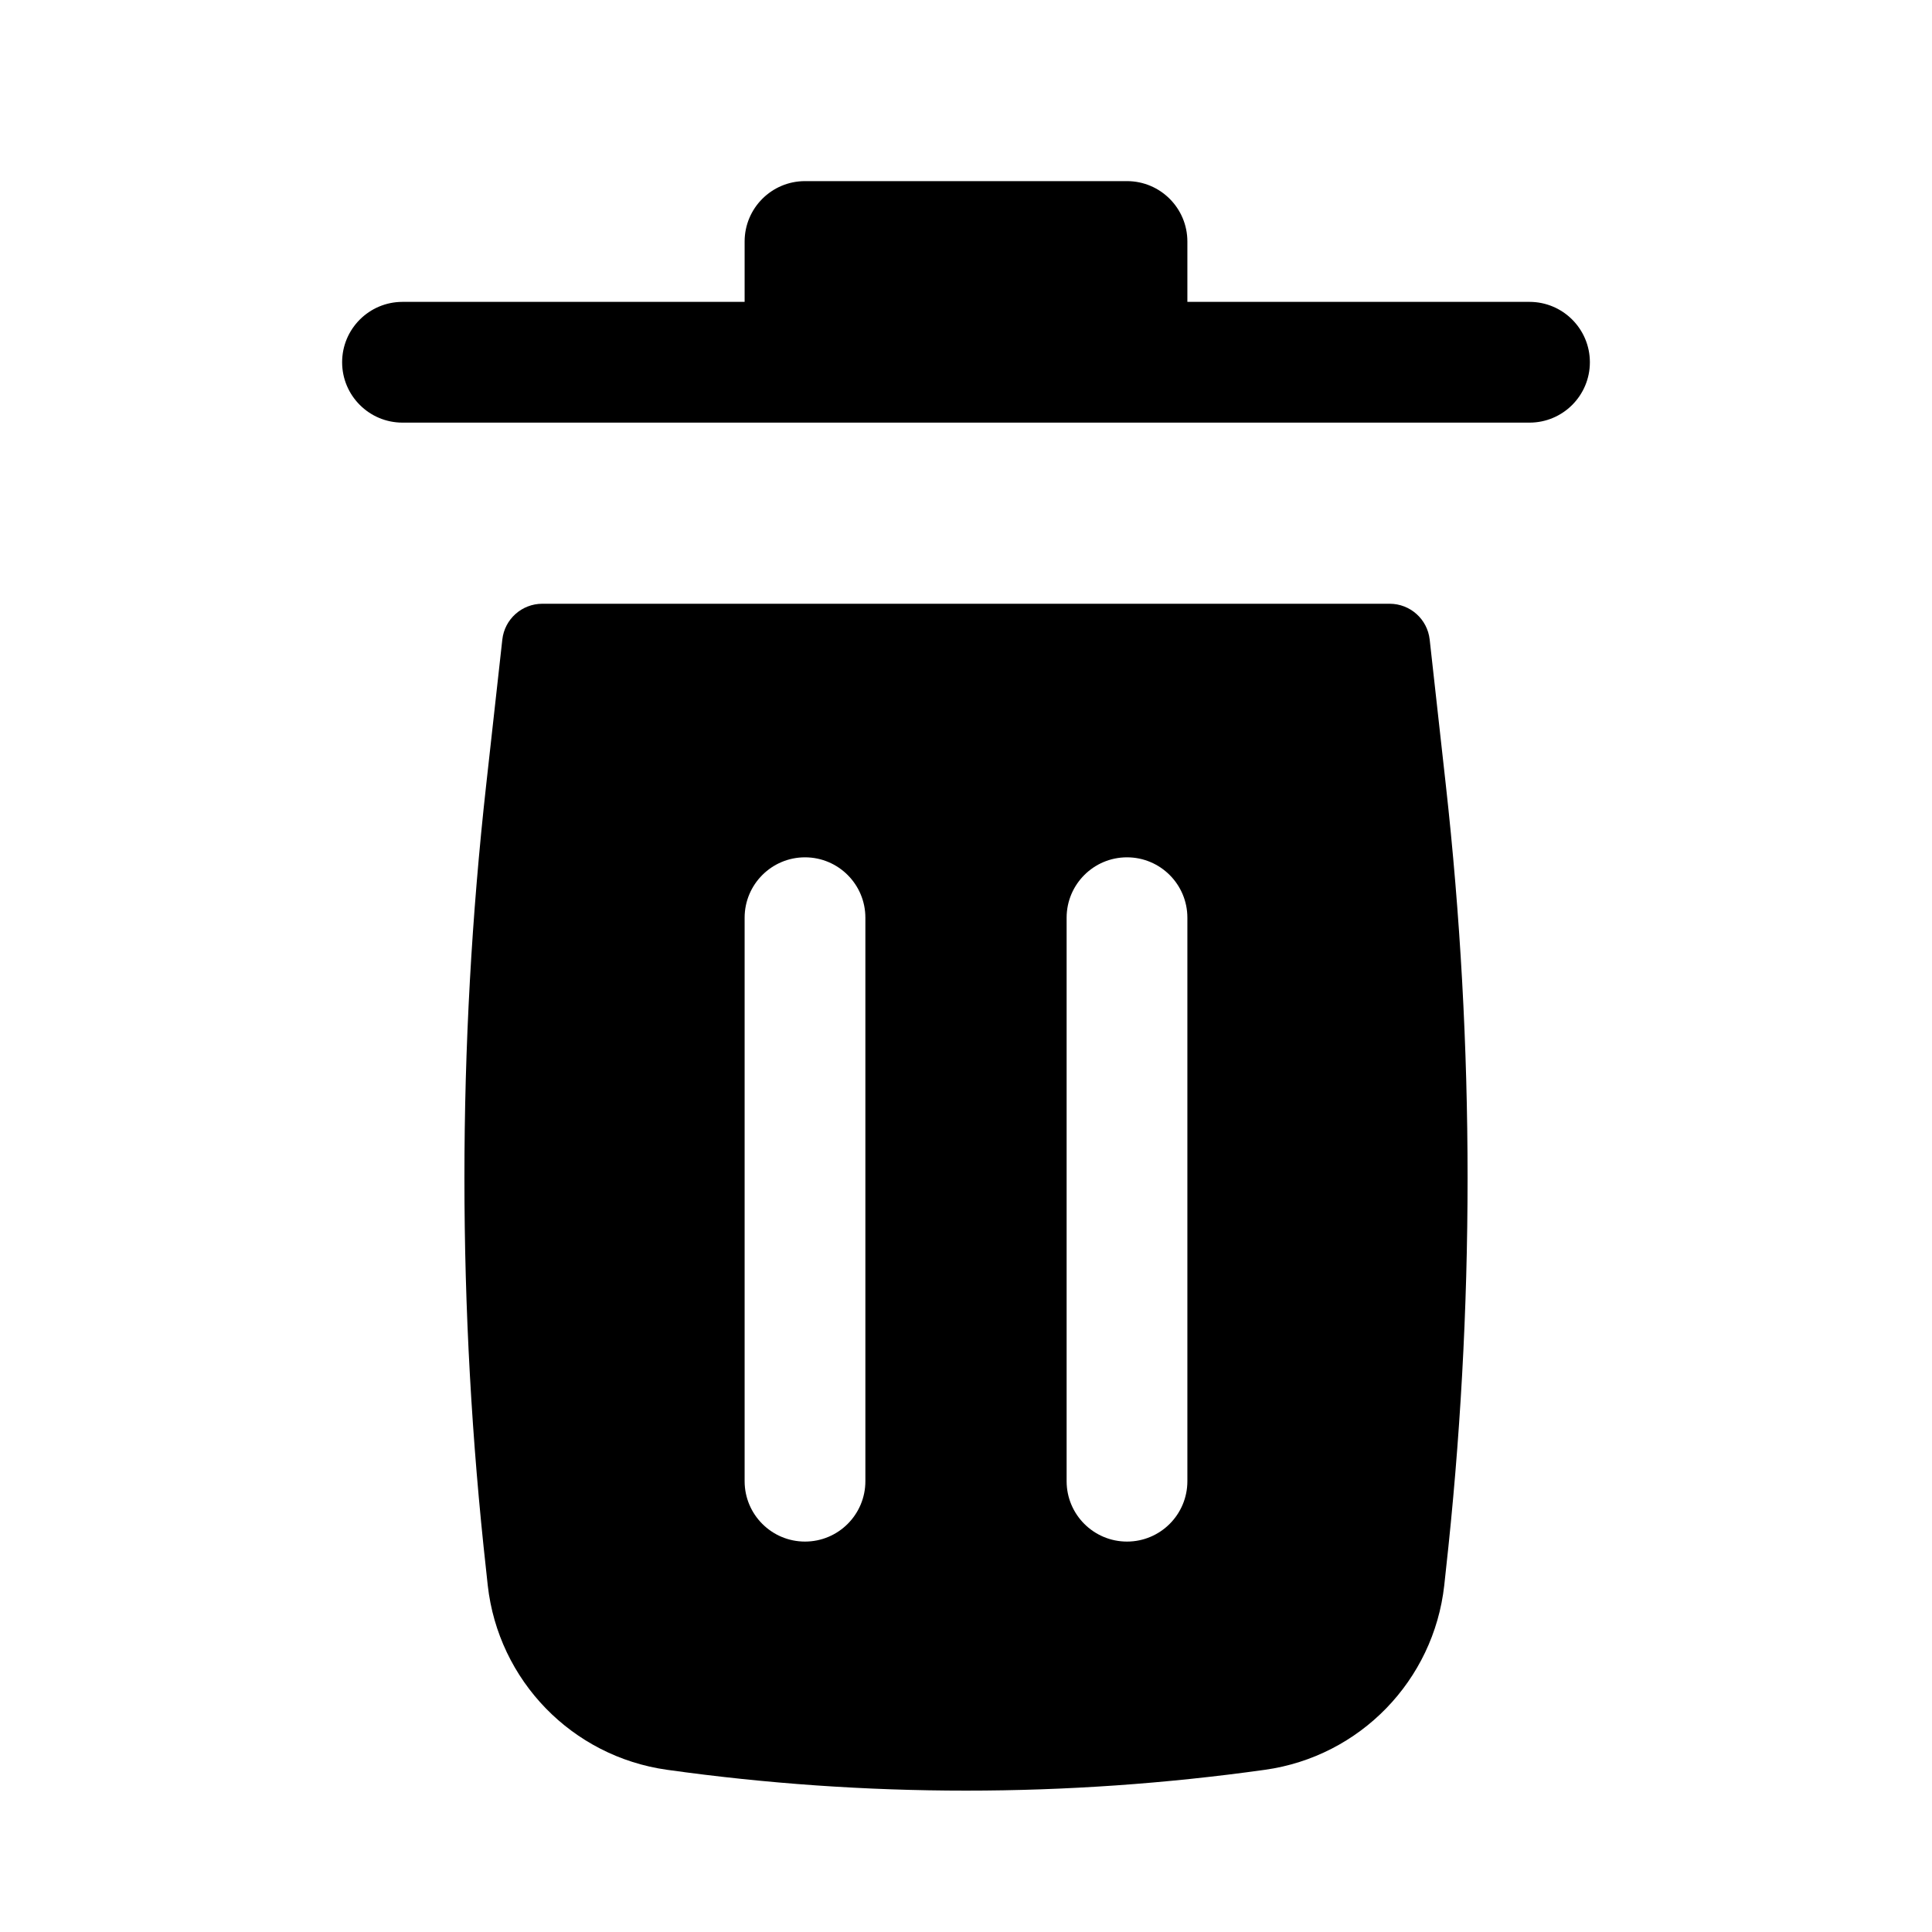
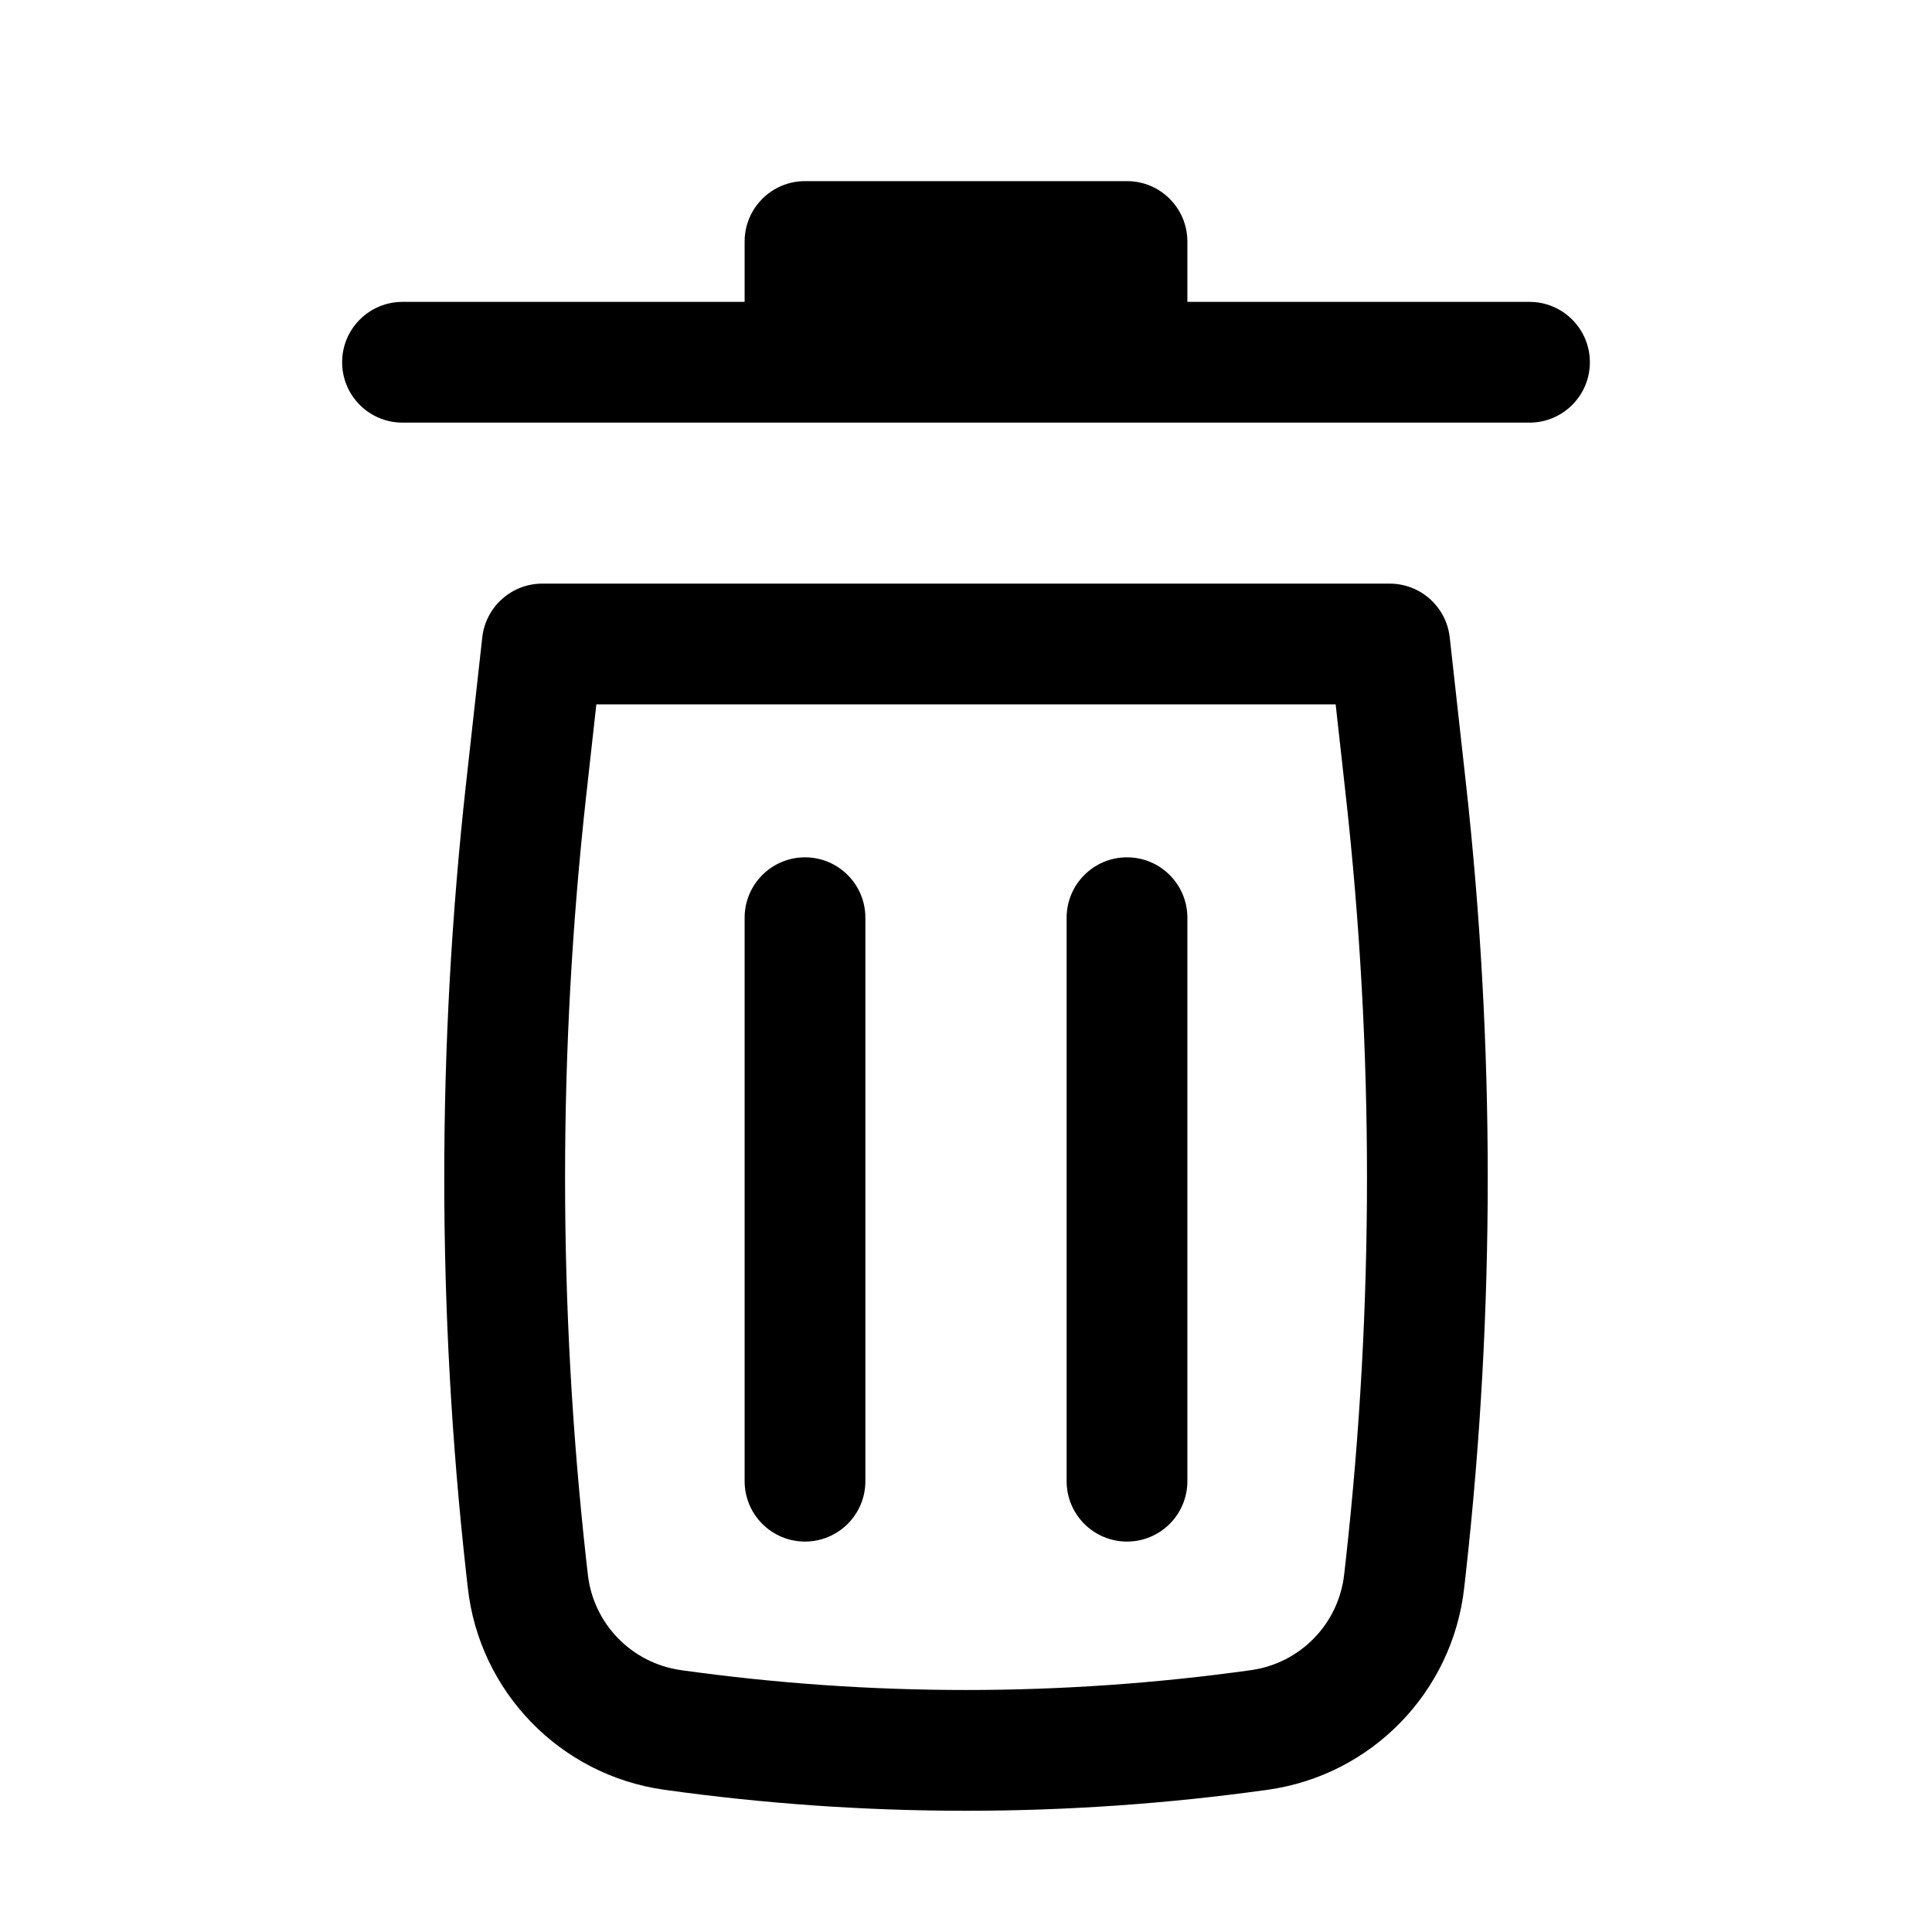
<svg xmlns="http://www.w3.org/2000/svg" width="24" height="24" viewBox="0 0 24 24" fill="none">
-   <path d="M9.25 3C9.25 2.586 9.586 2.25 10 2.25H14C14.414 2.25 14.75 2.586 14.75 3V3.75H19C19.414 3.75 19.75 4.086 19.75 4.5C19.75 4.914 19.414 5.25 19 5.25H5C4.586 5.25 4.25 4.914 4.25 4.5C4.25 4.086 4.586 3.75 5 3.75H9.25V3Z" fill="black" />
-   <path fill-rule="evenodd" clip-rule="evenodd" d="M6.24 7.945C6.268 7.692 6.482 7.5 6.737 7.5H17.263C17.518 7.5 17.732 7.692 17.76 7.945L17.96 9.746C18.321 12.993 18.321 16.27 17.96 19.517L17.941 19.694C17.809 20.877 16.893 21.82 15.714 21.985C13.25 22.33 10.75 22.33 8.286 21.985C7.107 21.82 6.191 20.877 6.059 19.694L6.04 19.517C5.679 16.27 5.679 12.993 6.04 9.746L6.24 7.945ZM10.75 11.4C10.75 10.986 10.414 10.65 10 10.65C9.586 10.65 9.25 10.986 9.25 11.4L9.25 18.4C9.25 18.814 9.586 19.15 10 19.15C10.414 19.15 10.75 18.814 10.75 18.4L10.75 11.4ZM14.75 11.4C14.75 10.986 14.414 10.65 14 10.65C13.586 10.65 13.25 10.986 13.25 11.4V18.4C13.25 18.814 13.586 19.15 14 19.15C14.414 19.15 14.75 18.814 14.75 18.4V11.4Z" fill="black" />
+   <path d="M10 2.25C9.586 2.25 9.25 2.586 9.25 3V3.75H5C4.586 3.75 4.25 4.086 4.25 4.5C4.25 4.914 4.586 5.25 5 5.25H19C19.414 5.25 19.75 4.914 19.75 4.5C19.75 4.086 19.414 3.75 19 3.75H14.75V3C14.75 2.586 14.414 2.25 14 2.25H10Z" fill="black" />
+   <path d="M10 10.65C10.414 10.65 10.75 10.986 10.75 11.4L10.75 18.4C10.75 18.814 10.414 19.15 10 19.15C9.586 19.15 9.25 18.814 9.25 18.4L9.25 11.4C9.25 10.986 9.586 10.65 10 10.65Z" fill="black" />
+   <path d="M14.75 11.4C14.75 10.986 14.414 10.65 14 10.65C13.586 10.65 13.25 10.986 13.25 11.4V18.4C13.25 18.814 13.586 19.15 14 19.15C14.414 19.15 14.75 18.814 14.75 18.4V11.4Z" fill="black" />
+   <path fill-rule="evenodd" clip-rule="evenodd" d="M5.991 7.917C6.034 7.537 6.355 7.25 6.737 7.25H17.263C17.645 7.25 17.966 7.537 18.009 7.917L18.209 9.719C18.572 12.984 18.572 16.279 18.209 19.545L18.189 19.722C18.045 21.018 17.04 22.052 15.749 22.233C13.262 22.581 10.738 22.581 8.251 22.233C6.96 22.052 5.955 21.018 5.811 19.722L5.791 19.545C5.428 16.279 5.428 12.984 5.791 9.719L5.991 7.917ZM7.408 8.75L7.282 9.884C6.932 13.039 6.932 16.224 7.282 19.379L7.302 19.556C7.37 20.171 7.847 20.661 8.459 20.747C10.808 21.076 13.192 21.076 15.541 20.747C16.154 20.661 16.63 20.171 16.698 19.556L16.718 19.379C17.069 16.224 17.069 13.039 16.718 9.884L16.592 8.75H7.408Z" fill="black" />
</svg>
